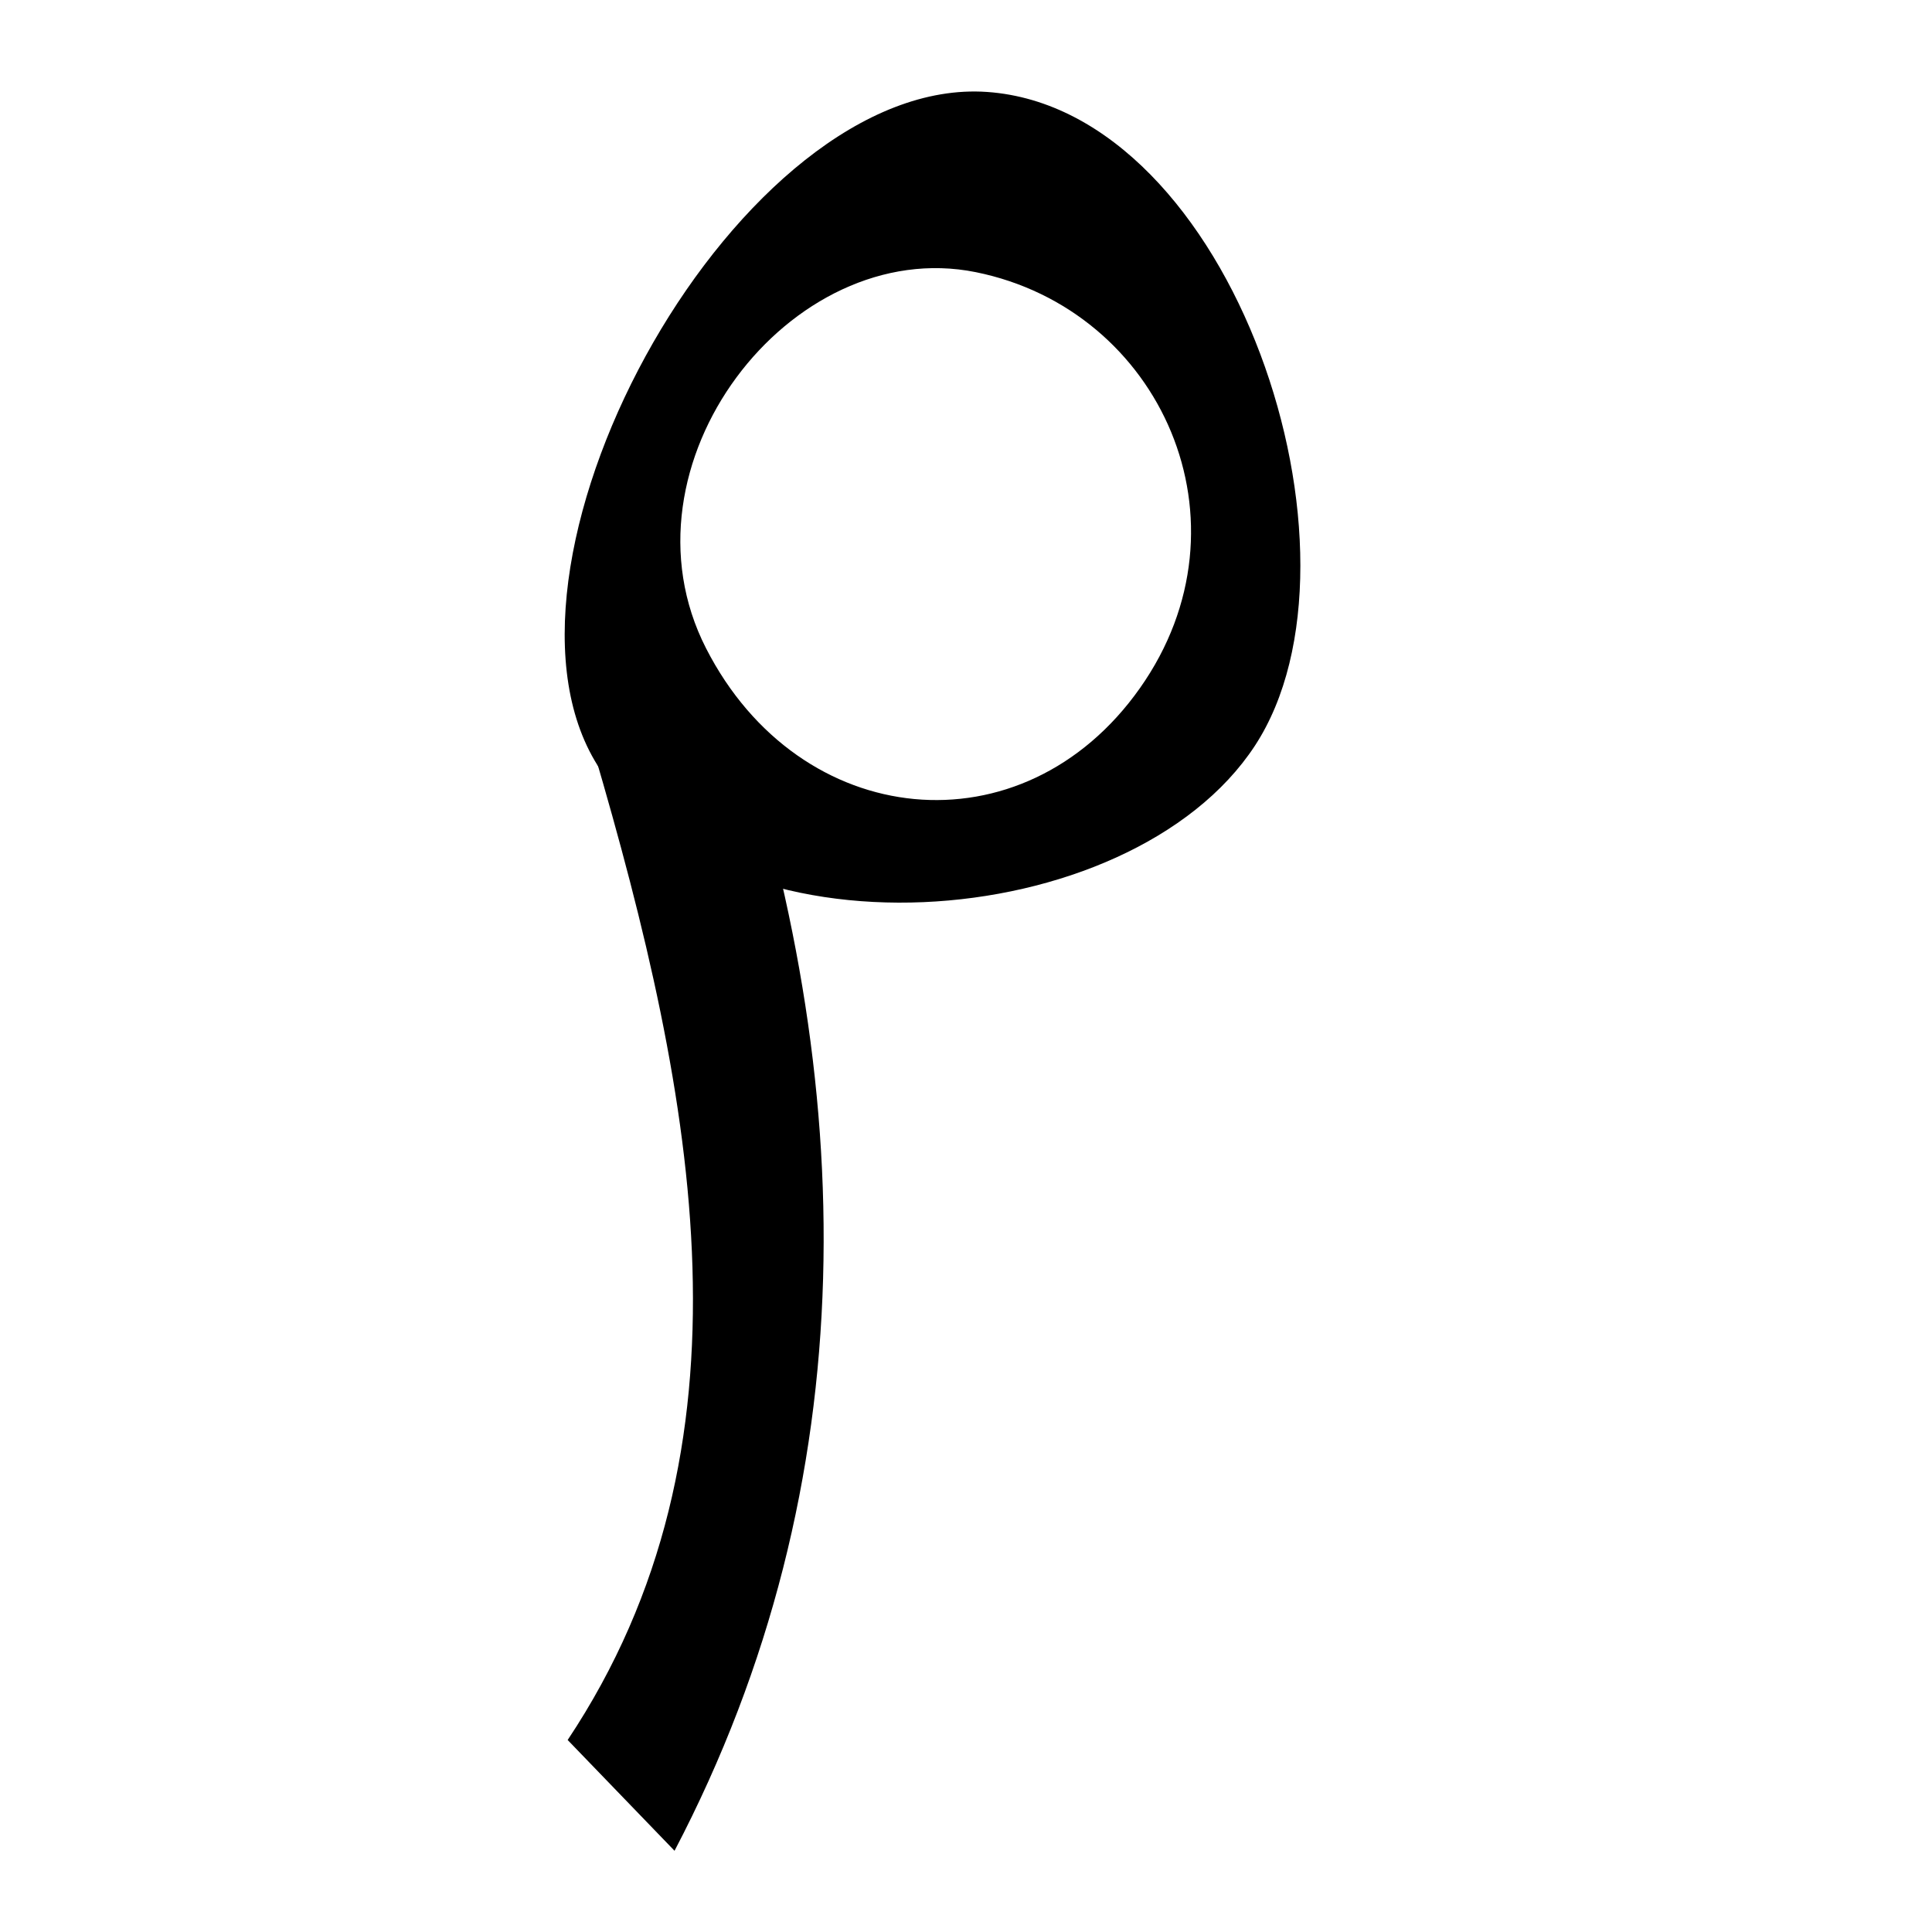
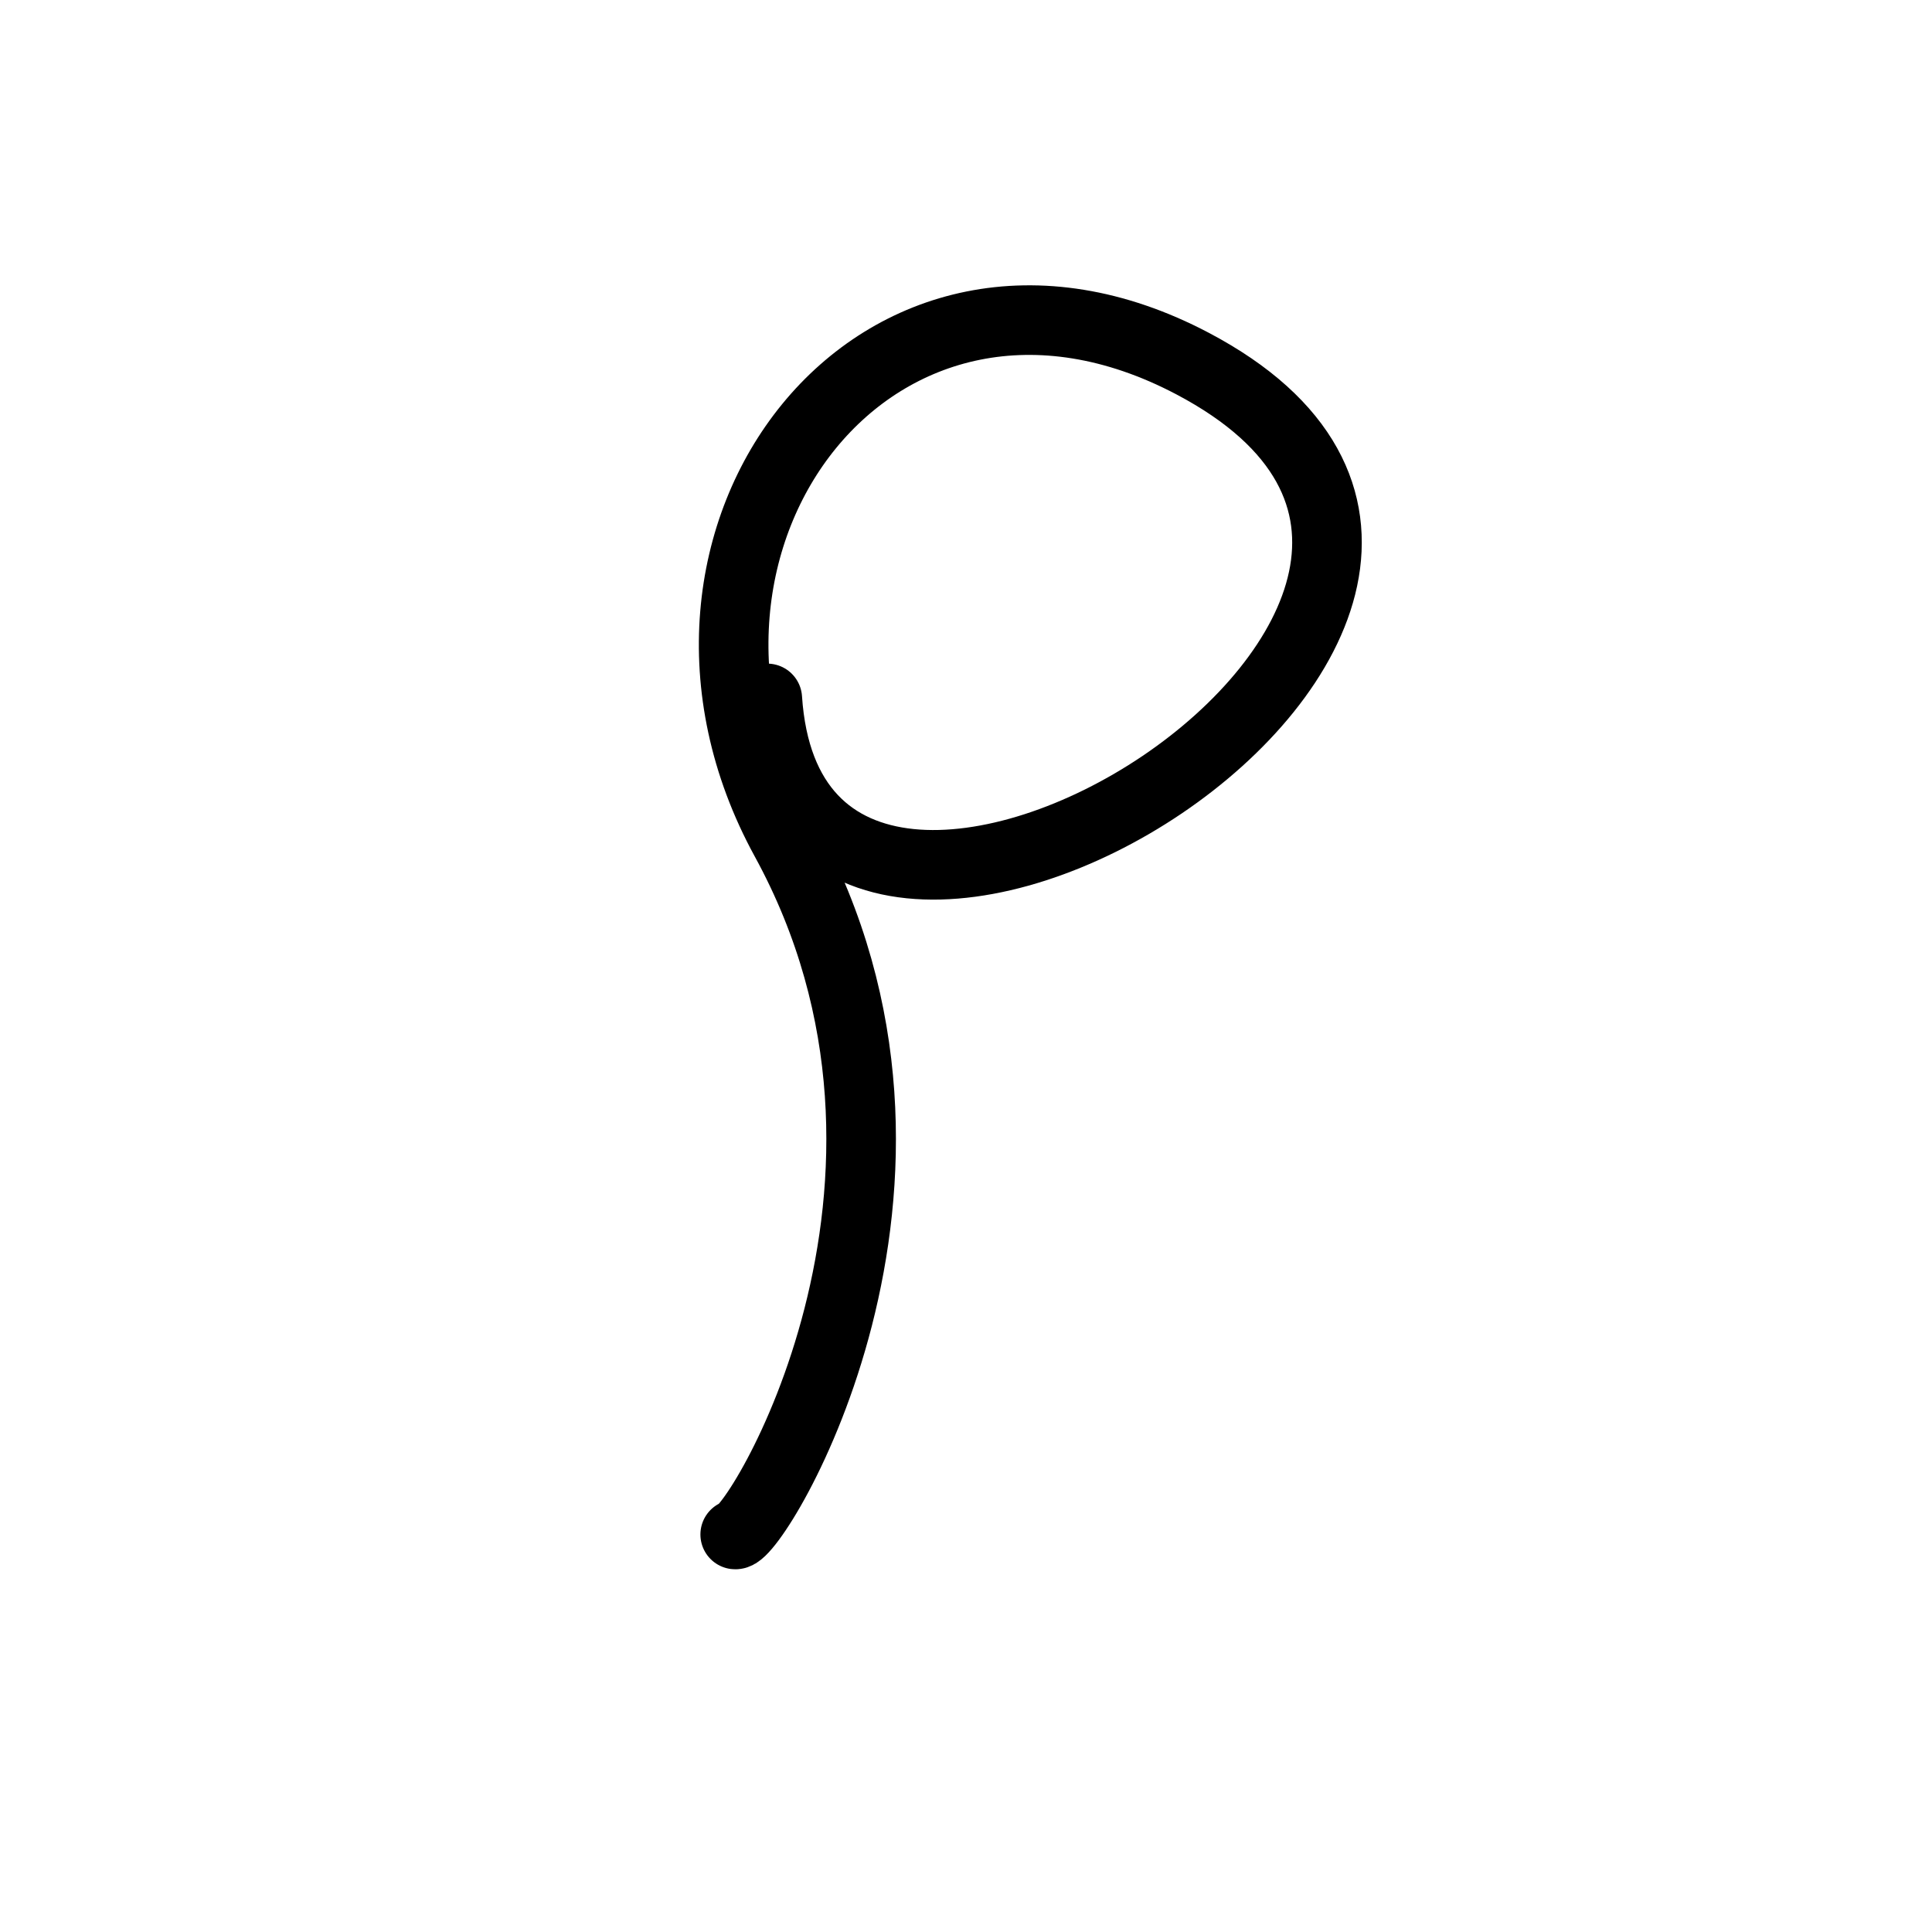
<svg xmlns="http://www.w3.org/2000/svg" width="50mm" height="50mm" viewBox="0 0 50 50" version="1.1" id="svg5">
  <defs id="defs2" />
  <g id="layer1">
-     <path id="path465" style="fill:#000000;stroke:none;stroke-width:0.5;stroke-linecap:round;paint-order:fill markers stroke;stop-color:#000000" d="M 25.551,2.38 C 19.175,1.927 12.256,14.355 15.395,19.693 18.535,25.031 29.248,24.231 32.477,19.299 35.705,14.368 31.927,2.834 25.551,2.38 Z m -0.3,4.663 c 4.793,0.967 7.277,6.477 4.251,10.765 -3.025,4.288 -8.807,3.711 -11.229,-1.029 -2.422,-4.74 2.185,-10.702 6.978,-9.736 z" />
-     <path style="fill:#000000;stroke-width:0.5;stroke-linecap:round;paint-order:fill markers stroke;stop-color:#000000" d="m 15.356,19.405 c 2.679,9.118 4.382,18.042 -0.665,25.626 l 2.766,2.867 c 5.019,-9.584 4.764,-19.935 1.406,-29.859 z" id="path391" />
+     <path style="fill:none;stroke:#000000;stroke-width:1.801;stroke-linecap:round;stroke-linejoin:round;stroke-dasharray:none;paint-order:fill markers stroke;stop-color:#000000" d="m 19.857,18.075 c 0.745,11.268 22.842,-2.428 11.006,-8.666 -8.119,-4.279 -14.827,4.486 -10.541,12.322 4.867,8.896 -0.779,18.047 -1.295,17.981" id="path14457" />
  </g>
</svg>
